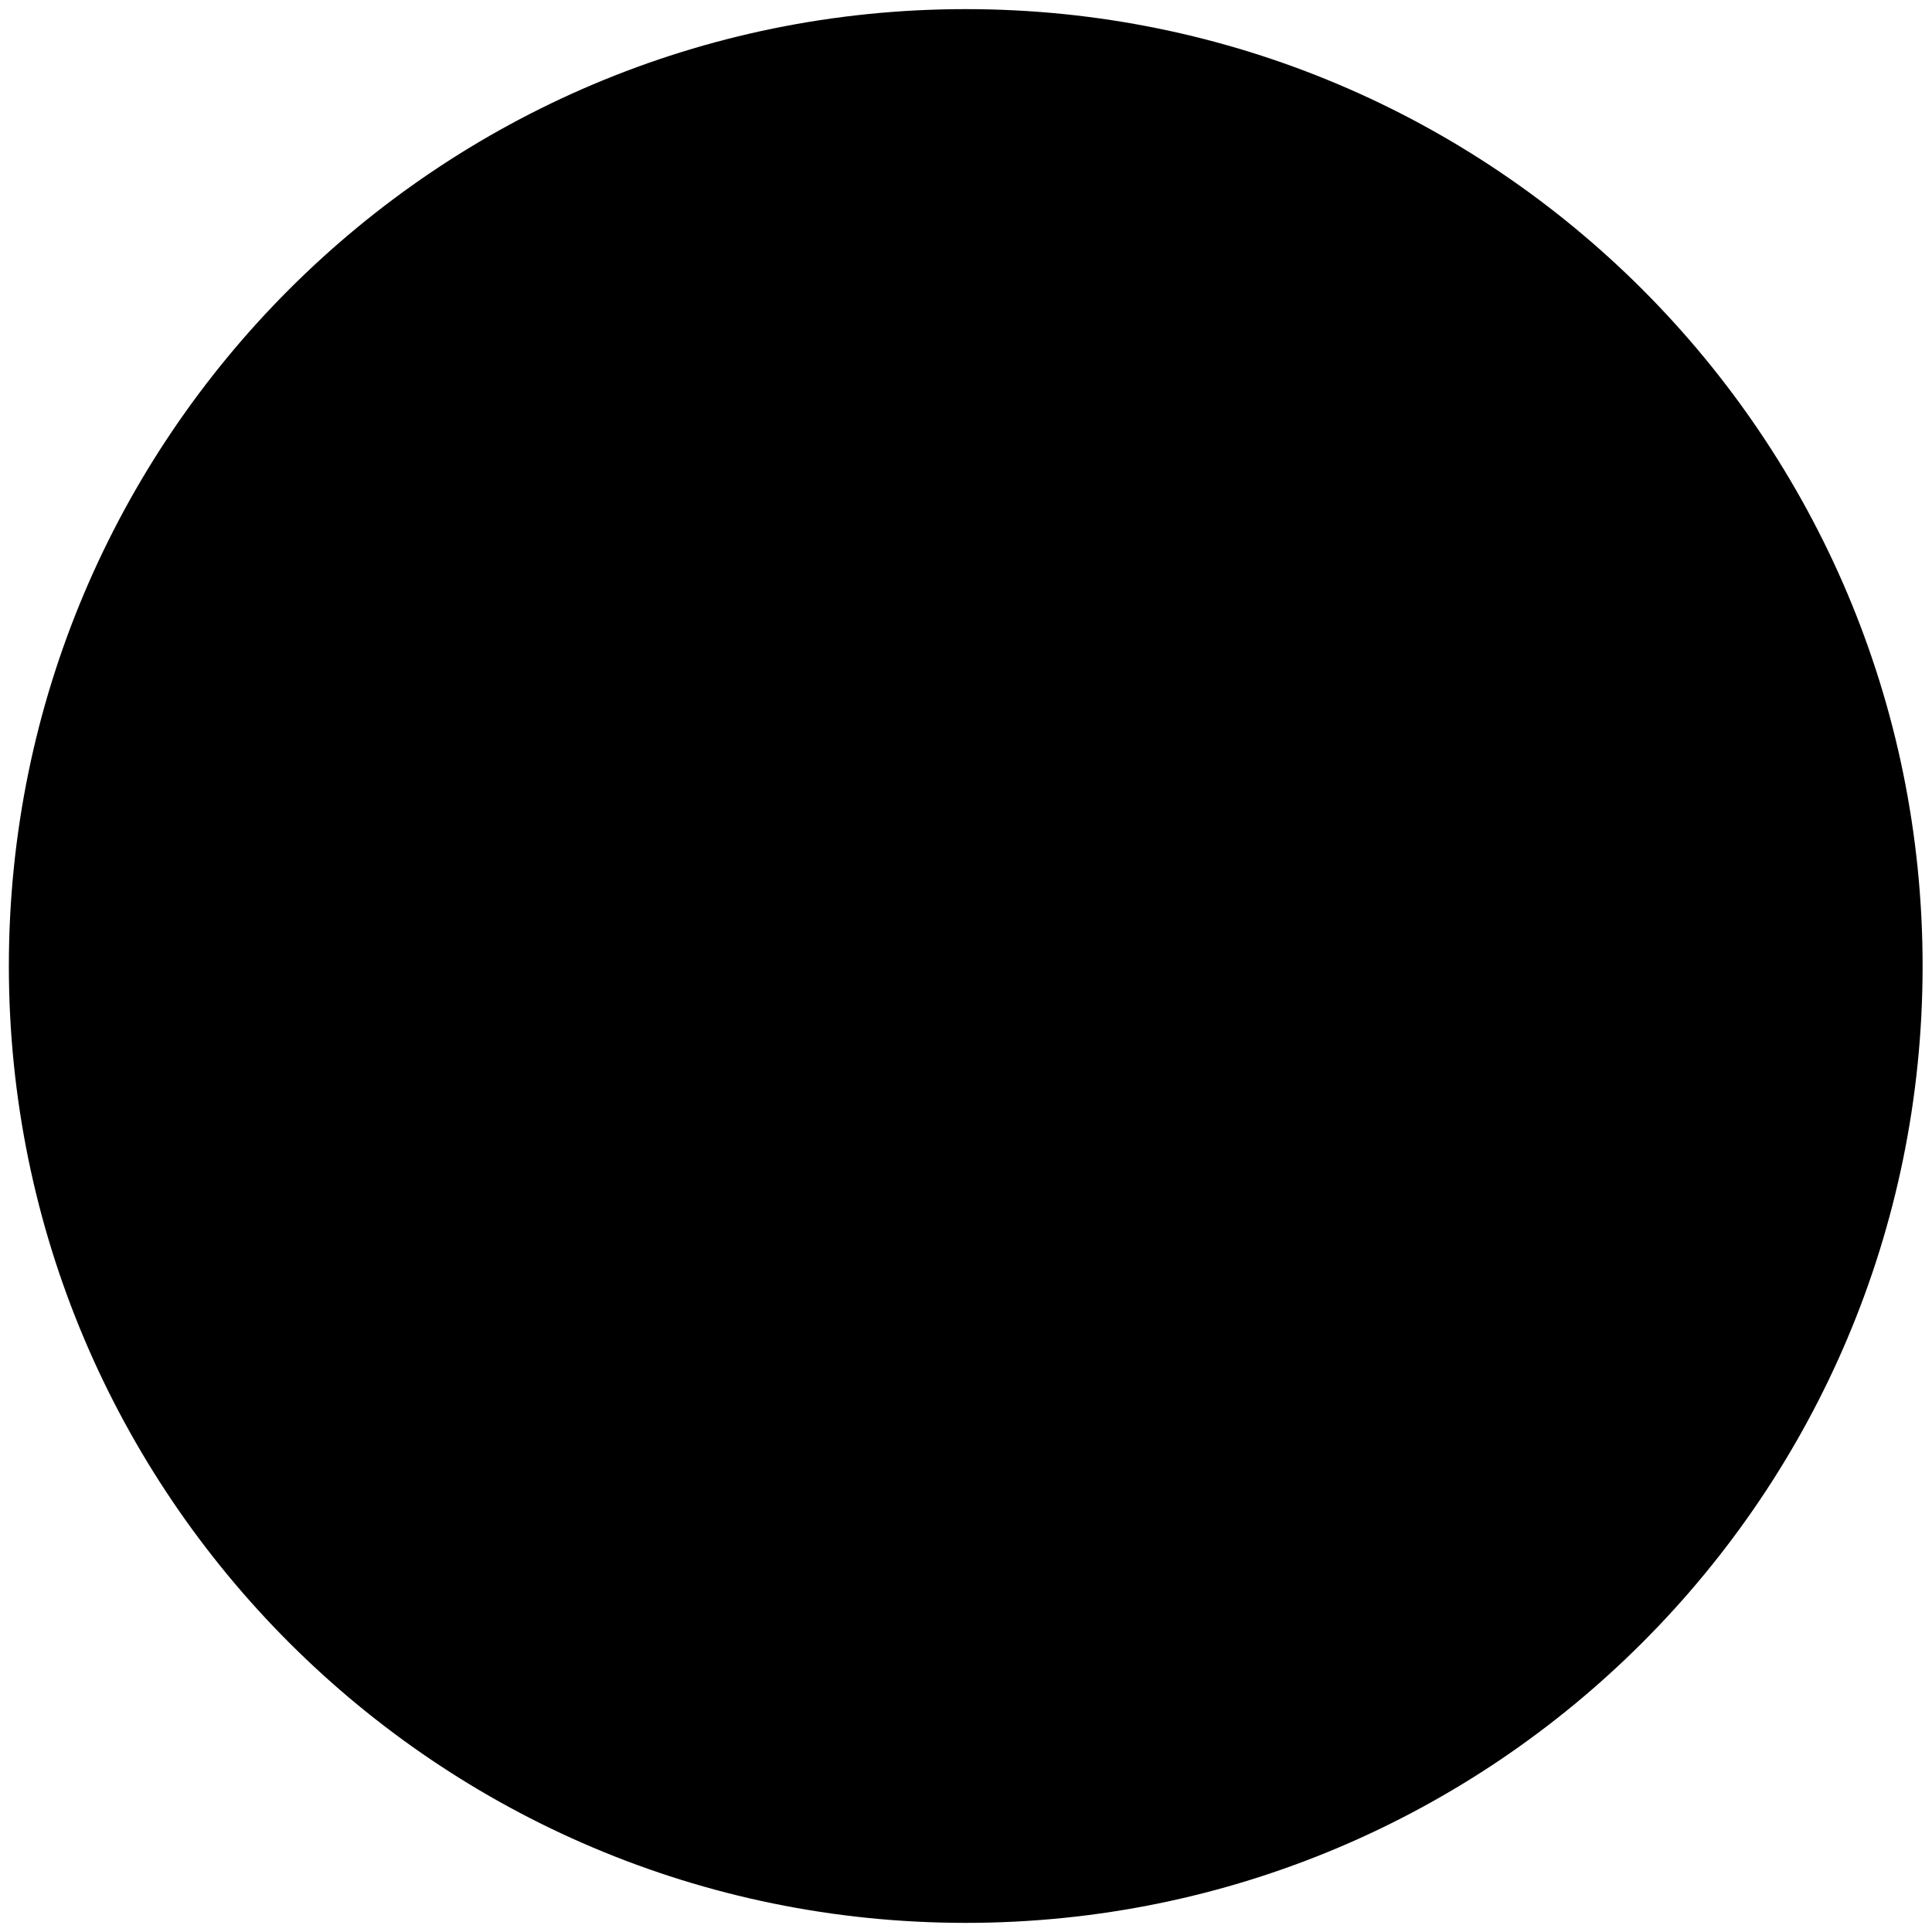
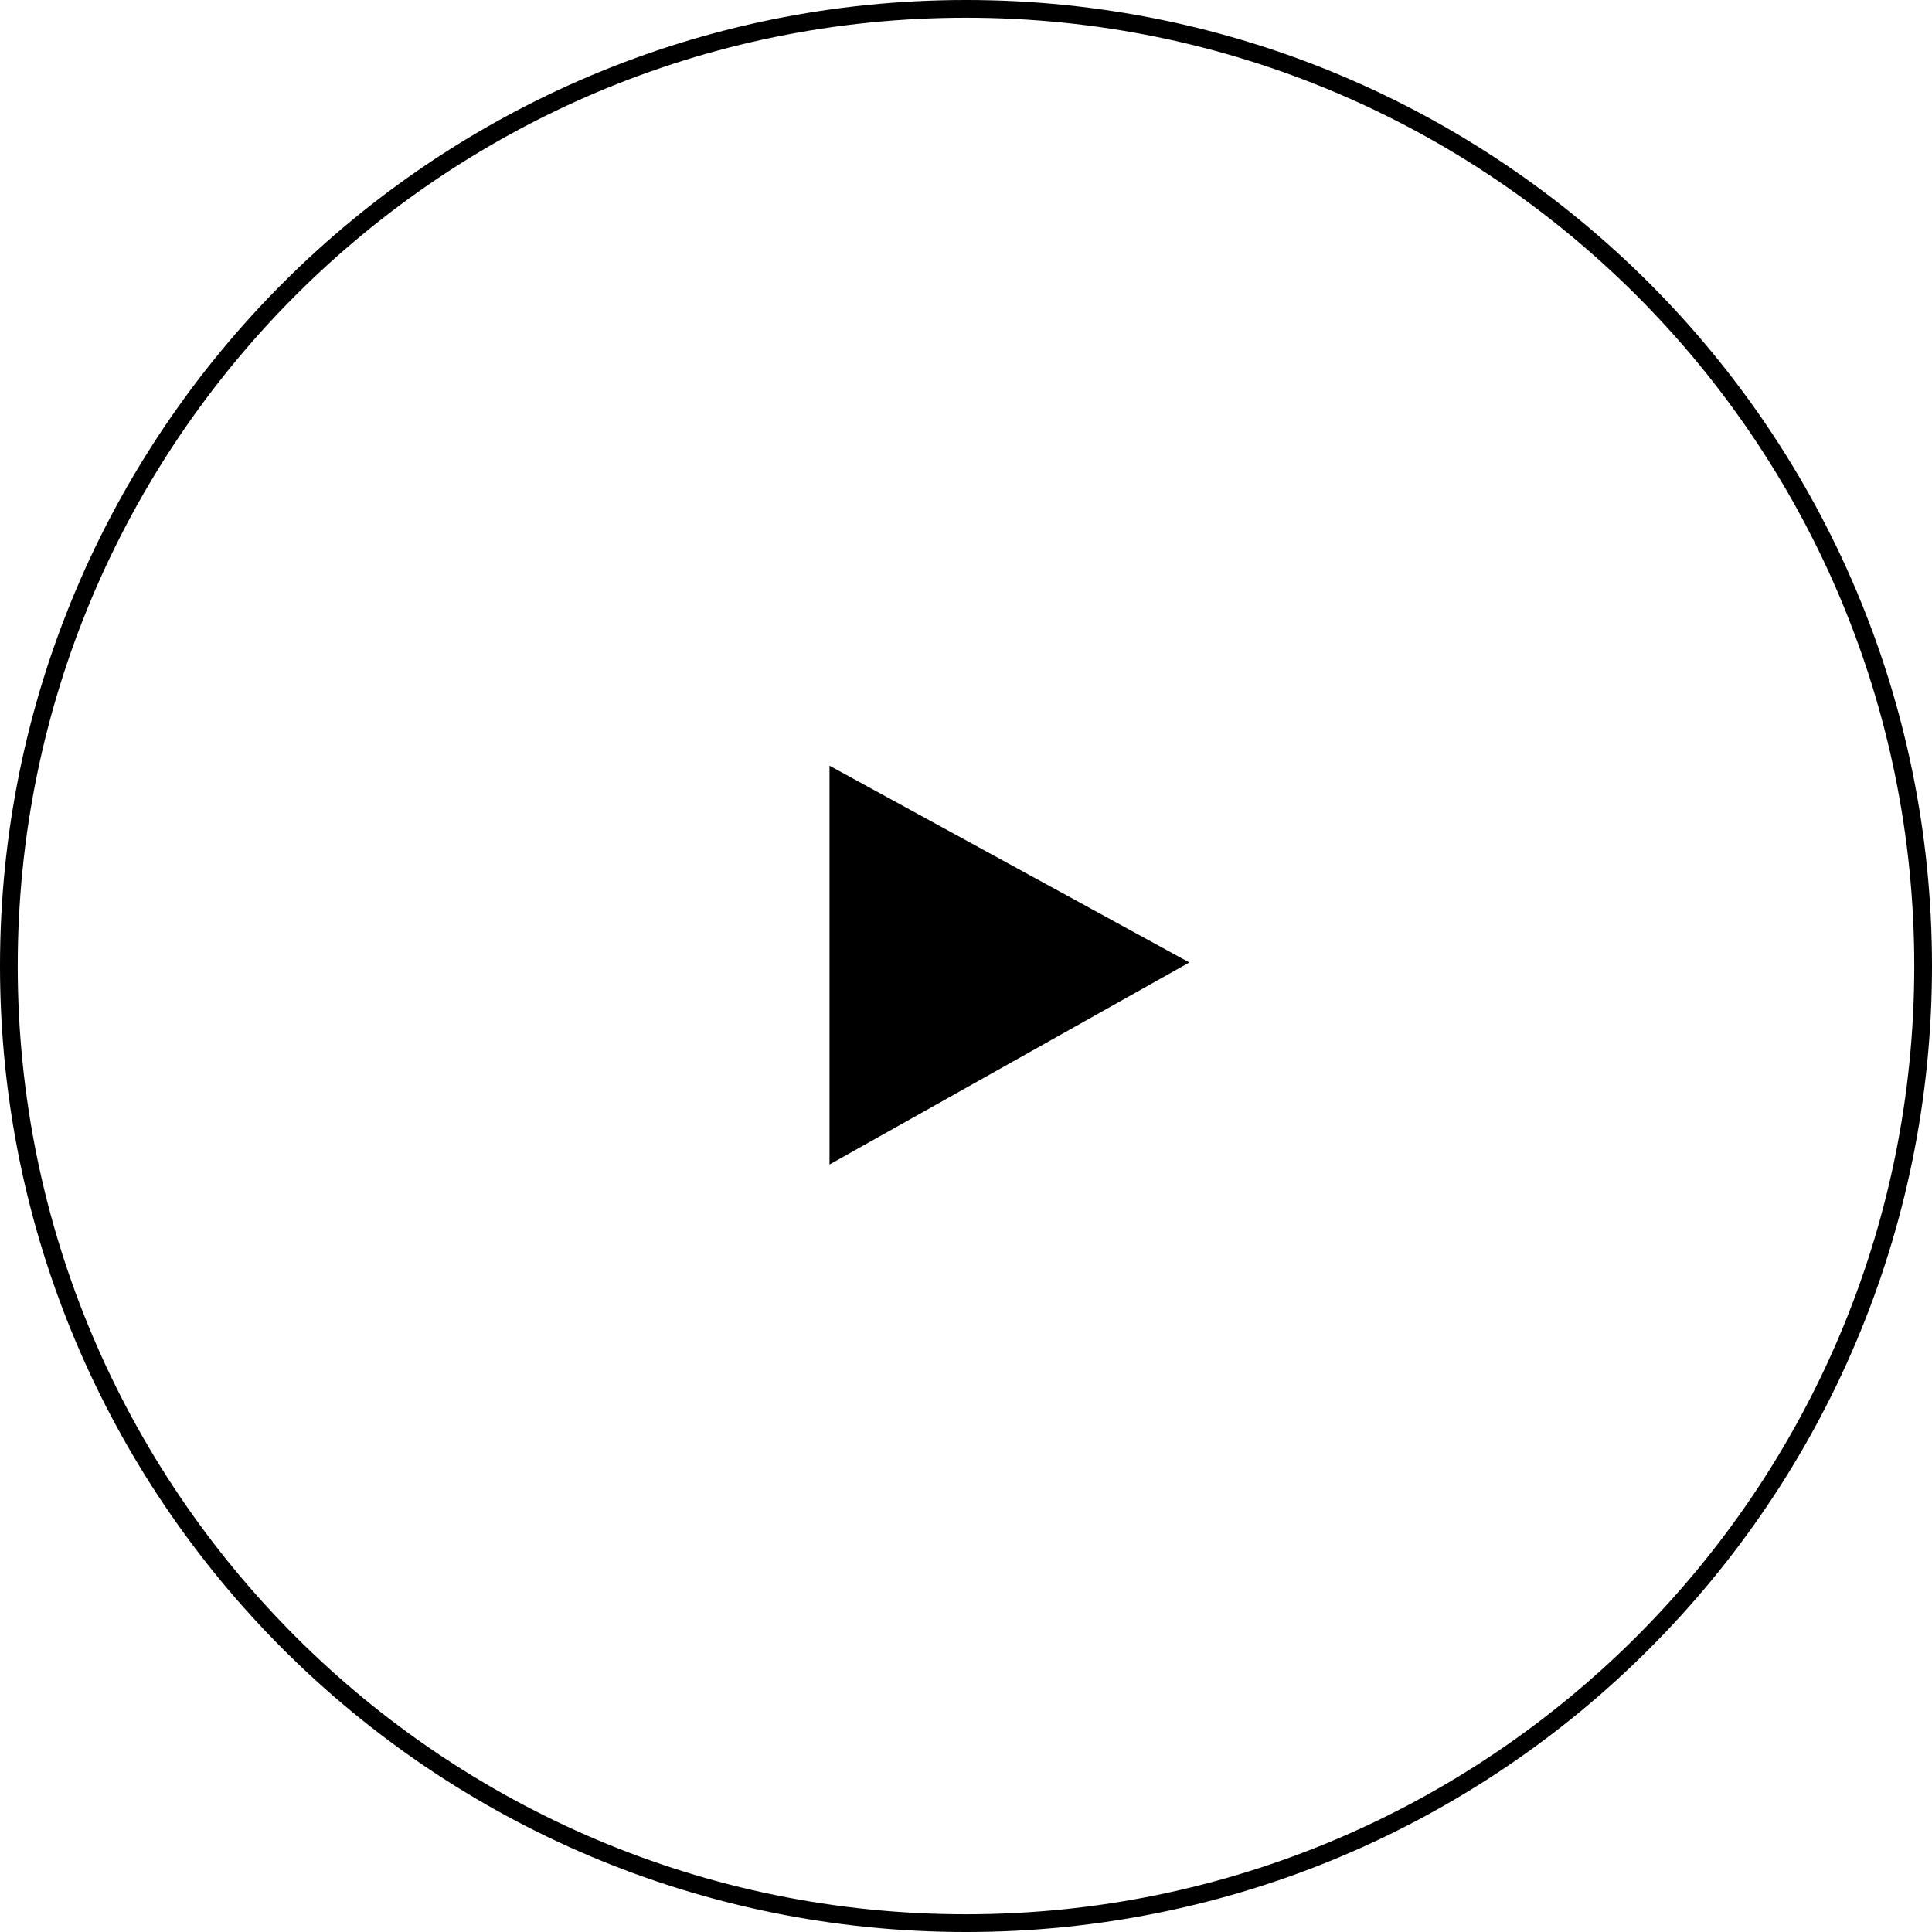
- <svg xmlns="http://www.w3.org/2000/svg" preserveAspectRatio="xMidYMid" width="109" height="109.03" viewBox="0 0 109 109.03">
-   <circle cx="54.5" cy="54.515" r="54" />
-   <path d="M67.066 54.307l-20.26 11.415V43.201l20.26 11.106z" />
+ <svg xmlns="http://www.w3.org/2000/svg" id="Layer_1" viewBox="0 0 109 109">
+   <style>.st0{fill:none;stroke:#000;stroke-miterlimit:10}</style>
+   <circle class="st0" cx="54.5" cy="54.5" r="54" />
+   <path d="M67.1 54.3L46.8 65.7V43.2l20.3 11.1z" />
</svg>
